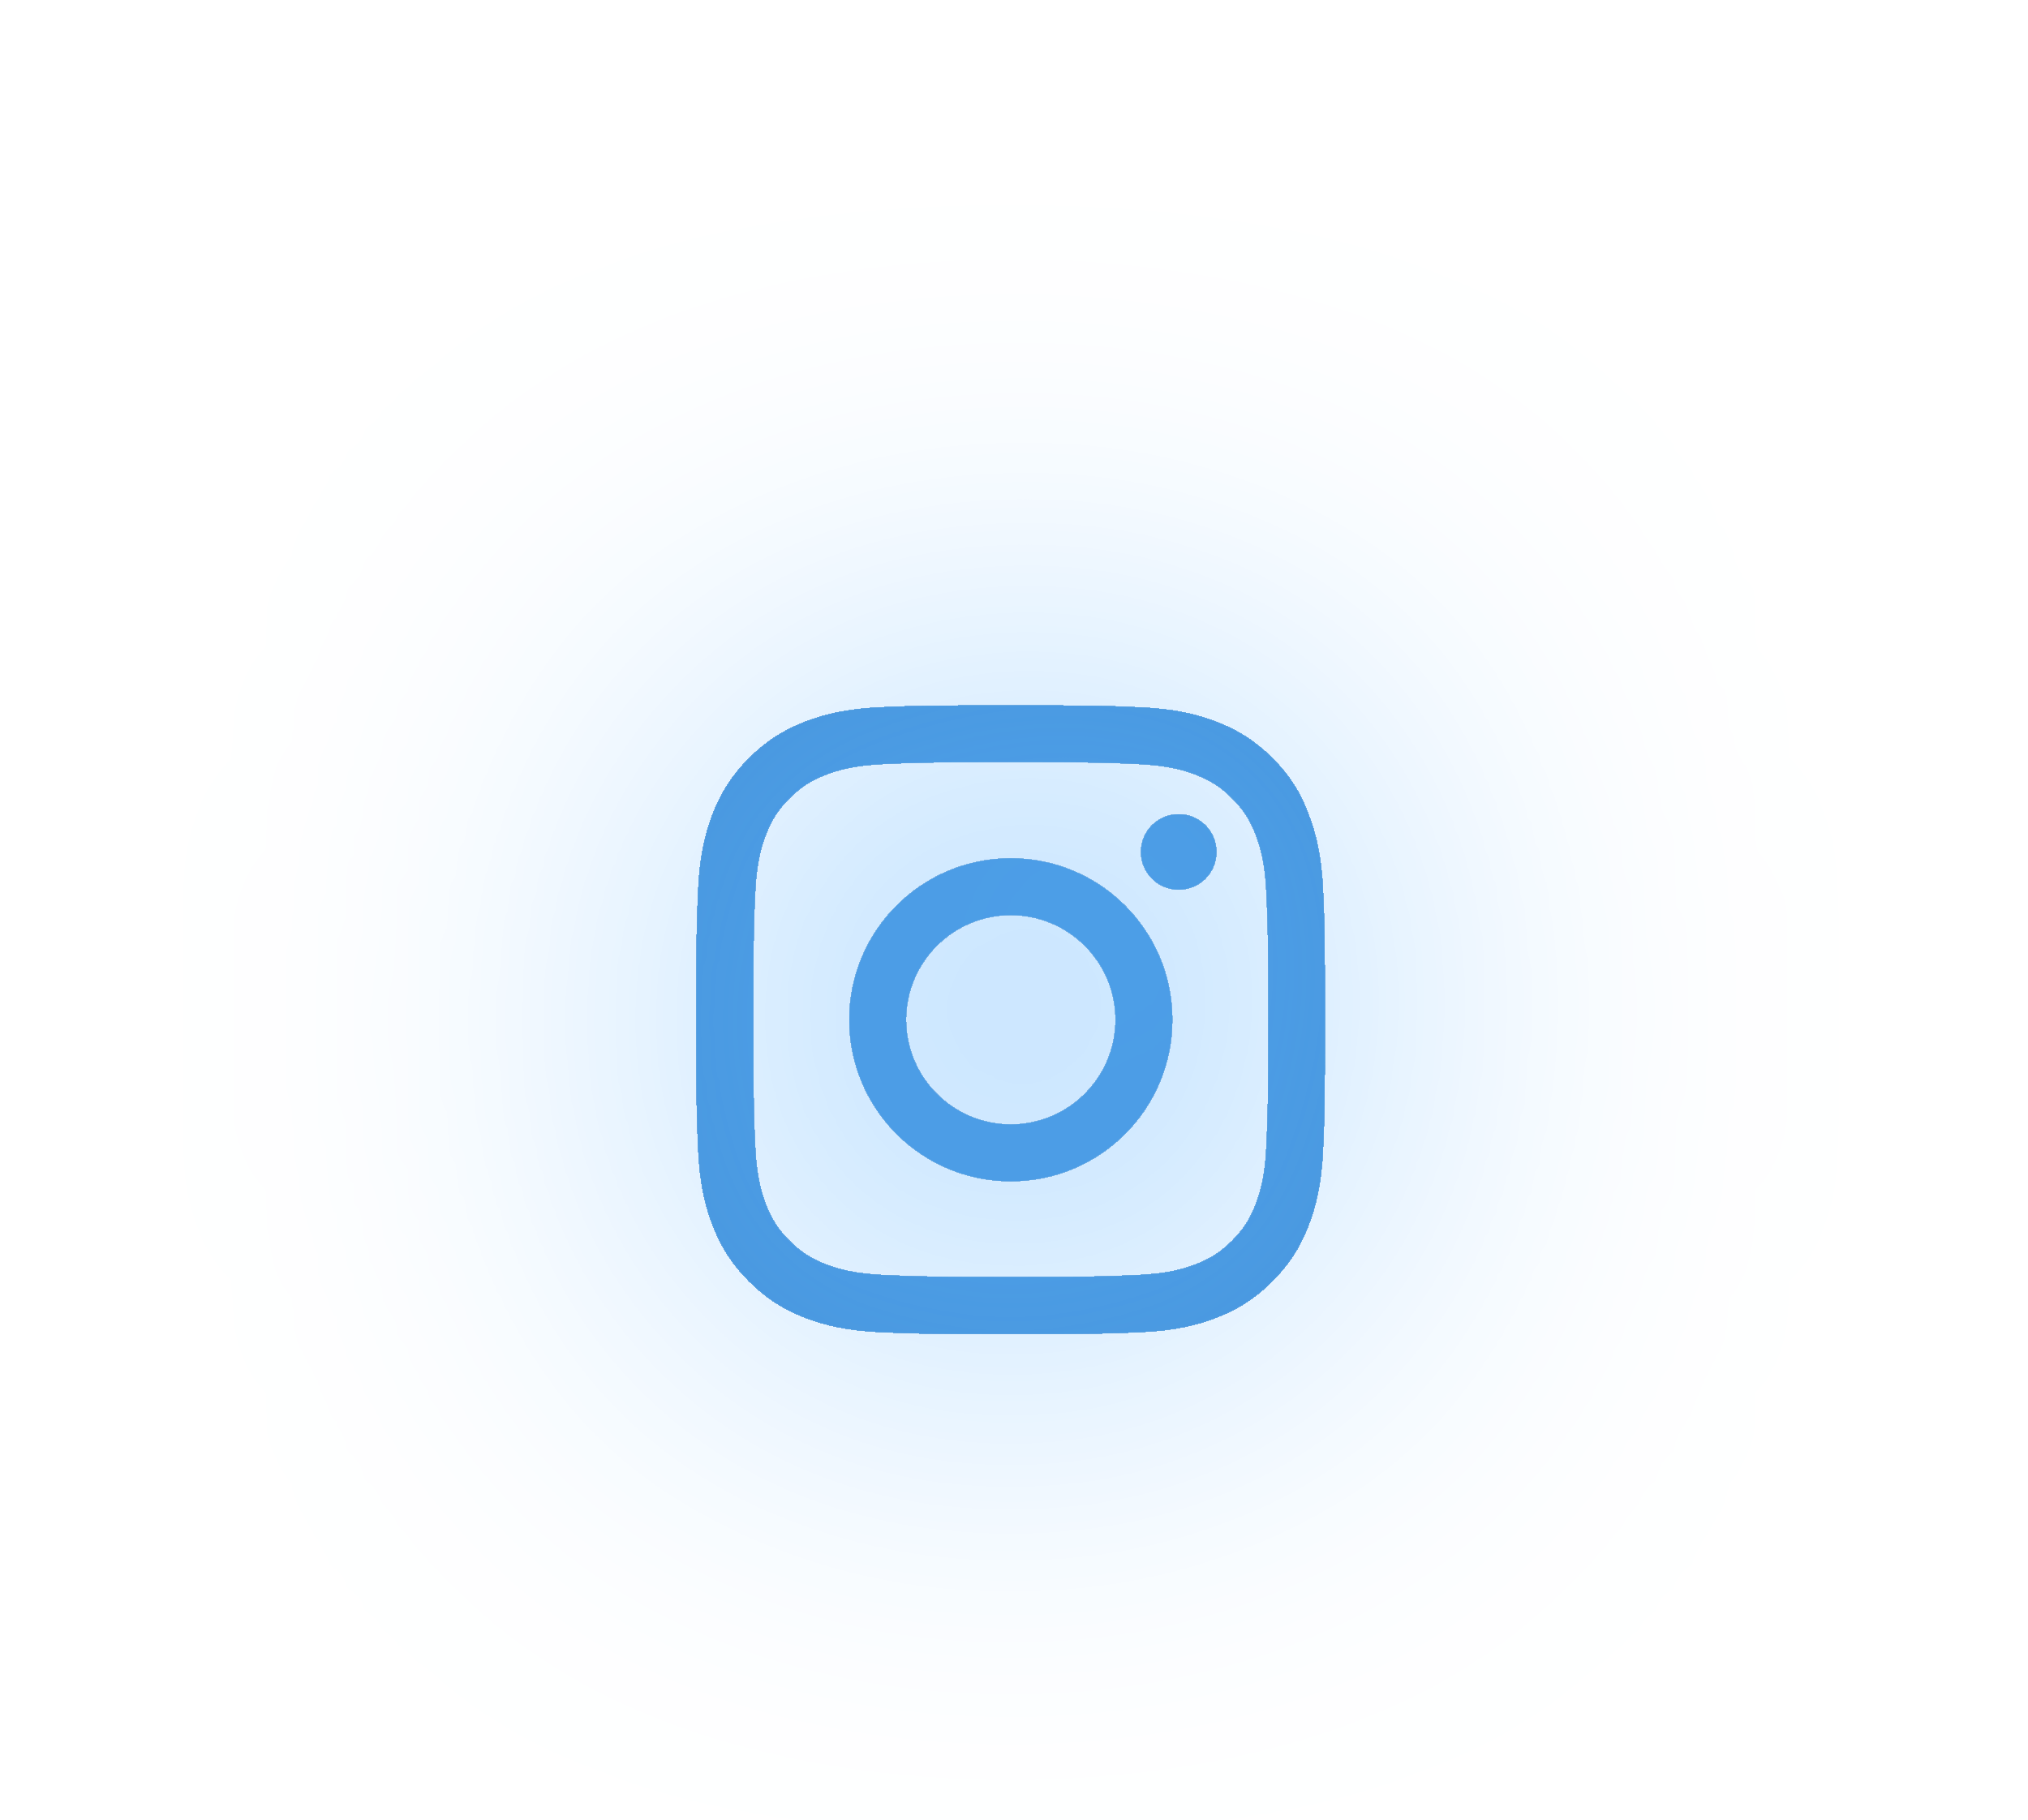
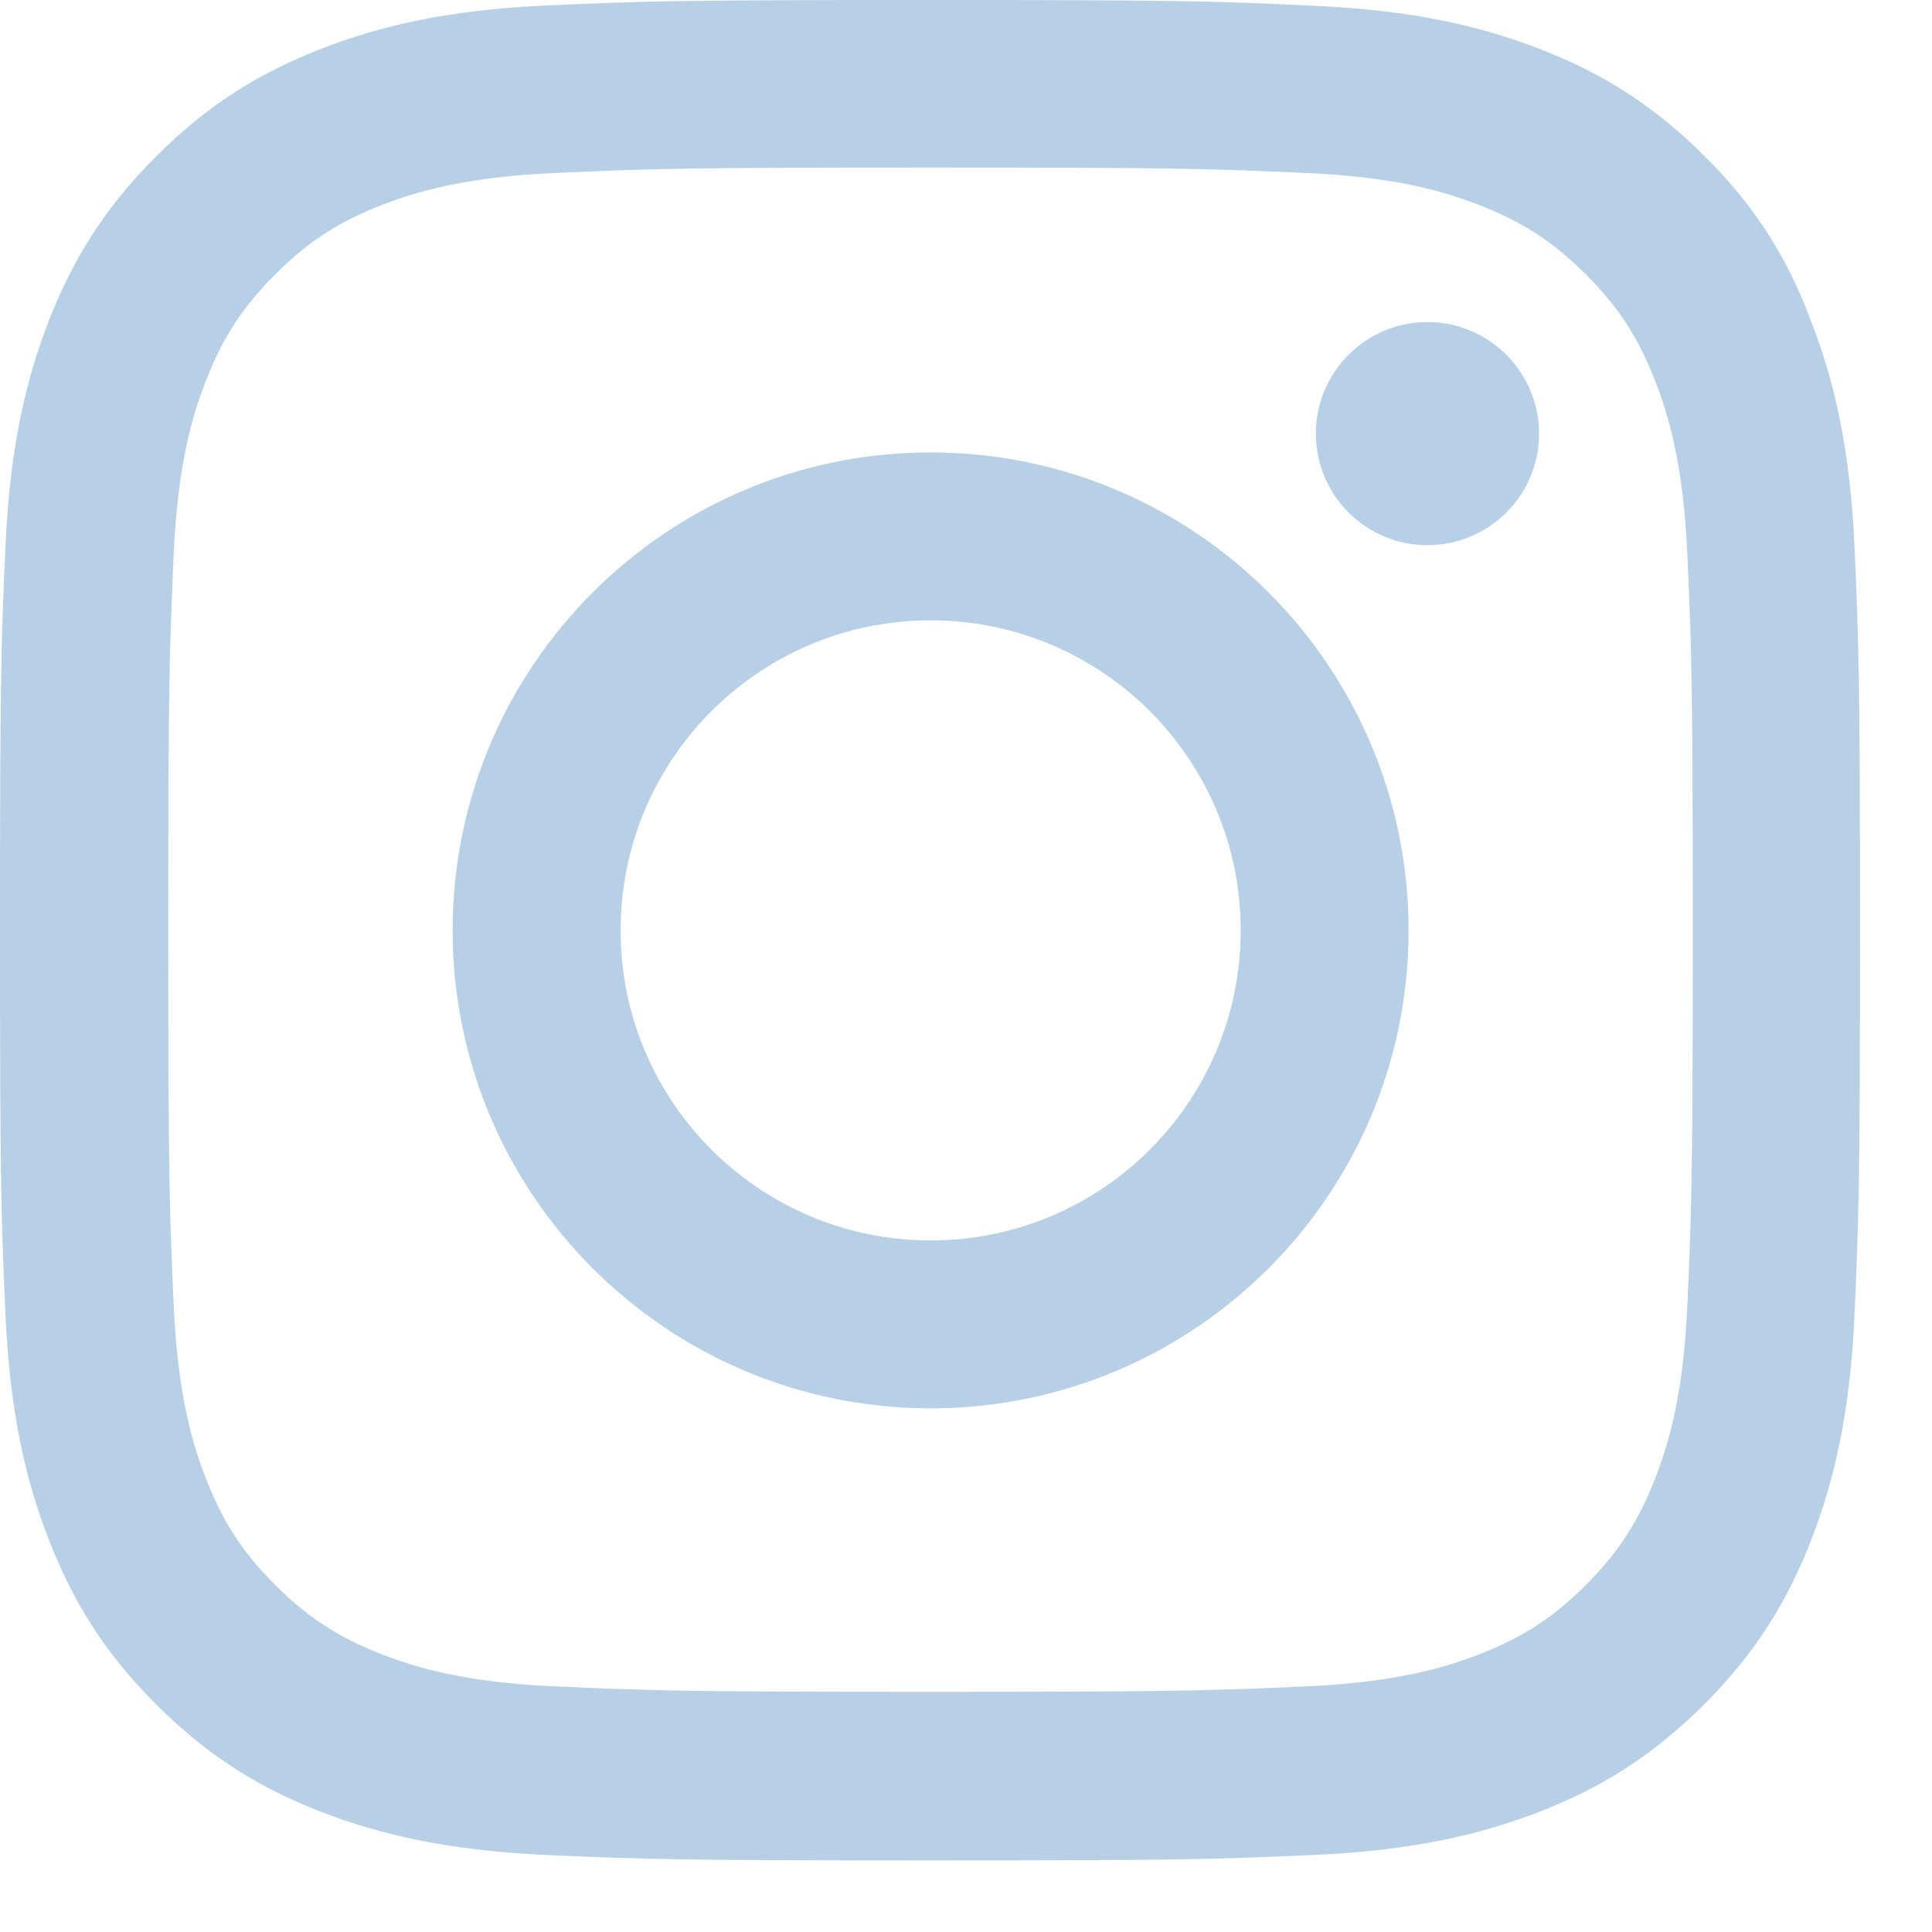
- <svg xmlns="http://www.w3.org/2000/svg" width="146" height="131" viewBox="0 0 146 131" fill="none">
-   <g filter="url(#filter0_di_214_284)">
-     <path d="M72.769 54.875C78.817 54.875 79.533 54.901 81.911 55.008C84.121 55.105 85.314 55.476 86.11 55.785C87.162 56.192 87.923 56.687 88.709 57.474C89.505 58.269 89.991 59.021 90.398 60.073C90.707 60.868 91.079 62.07 91.176 64.272C91.282 66.658 91.309 67.374 91.309 73.412C91.309 79.458 91.282 80.174 91.176 82.552C91.079 84.762 90.707 85.955 90.398 86.751C89.991 87.803 89.496 88.563 88.709 89.35C87.914 90.145 87.162 90.632 86.11 91.038C85.314 91.347 84.112 91.719 81.911 91.816C79.524 91.922 78.808 91.949 72.769 91.949C66.722 91.949 66.006 91.922 63.628 91.816C61.418 91.719 60.224 91.347 59.428 91.038C58.376 90.632 57.616 90.136 56.829 89.35C56.034 88.554 55.547 87.803 55.141 86.751C54.831 85.955 54.46 84.753 54.363 82.552C54.257 80.165 54.23 79.449 54.23 73.412C54.23 67.365 54.257 66.649 54.363 64.272C54.46 62.062 54.831 60.868 55.141 60.073C55.547 59.021 56.042 58.261 56.829 57.474C57.625 56.678 58.376 56.192 59.428 55.785C60.224 55.476 61.426 55.105 63.628 55.008C66.006 54.901 66.722 54.875 72.769 54.875ZM72.769 50.8C66.625 50.8 65.856 50.826 63.442 50.932C61.038 51.038 59.384 51.427 57.952 51.984C56.458 52.568 55.194 53.337 53.938 54.601C52.674 55.856 51.905 57.12 51.321 58.605C50.764 60.046 50.375 61.69 50.269 64.095C50.163 66.517 50.137 67.286 50.137 73.429C50.137 79.573 50.163 80.342 50.269 82.755C50.375 85.16 50.764 86.813 51.321 88.245C51.905 89.739 52.674 91.003 53.938 92.258C55.194 93.513 56.458 94.291 57.943 94.866C59.384 95.423 61.029 95.811 63.433 95.918C65.847 96.024 66.616 96.05 72.76 96.05C78.905 96.05 79.674 96.024 82.088 95.918C84.492 95.811 86.146 95.423 87.578 94.866C89.063 94.291 90.327 93.513 91.583 92.258C92.838 91.003 93.616 89.739 94.191 88.254C94.748 86.813 95.137 85.168 95.243 82.764C95.349 80.351 95.376 79.582 95.376 73.438C95.376 67.295 95.349 66.526 95.243 64.112C95.137 61.708 94.748 60.055 94.191 58.623C93.634 57.12 92.865 55.856 91.6 54.601C90.345 53.346 89.081 52.568 87.596 51.993C86.154 51.436 84.51 51.047 82.105 50.941C79.683 50.826 78.914 50.8 72.769 50.8Z" fill="#54AEFF" />
-     <path d="M72.77 61.806C66.352 61.806 61.145 67.012 61.145 73.43C61.145 79.847 66.352 85.054 72.77 85.054C79.189 85.054 84.396 79.847 84.396 73.43C84.396 67.012 79.189 61.806 72.77 61.806ZM72.77 80.97C68.606 80.97 65.229 77.593 65.229 73.43C65.229 69.266 68.606 65.89 72.77 65.89C76.934 65.89 80.311 69.266 80.311 73.43C80.311 77.593 76.934 80.97 72.77 80.97Z" fill="#54AEFF" />
-     <path d="M87.571 61.346C87.571 62.848 86.351 64.059 84.857 64.059C83.354 64.059 82.143 62.84 82.143 61.346C82.143 59.843 83.363 58.632 84.857 58.632C86.351 58.632 87.571 59.852 87.571 61.346Z" fill="#54AEFF" />
-   </g>
-   <defs>
-     <filter id="filter0_di_214_284" x="0.137" y="0.8" width="145.238" height="145.25" filterUnits="userSpaceOnUse" color-interpolation-filters="sRGB">
-       <feFlood flood-opacity="0" result="BackgroundImageFix" />
-       <feColorMatrix in="SourceAlpha" type="matrix" values="0 0 0 0 0 0 0 0 0 0 0 0 0 0 0 0 0 0 127 0" result="hardAlpha" />
-       <feOffset />
-       <feGaussianBlur stdDeviation="25" />
-       <feComposite in2="hardAlpha" operator="out" />
-       <feColorMatrix type="matrix" values="0 0 0 0 0.329 0 0 0 0 0.682 0 0 0 0 1 0 0 0 1 0" />
-       <feBlend mode="normal" in2="BackgroundImageFix" result="effect1_dropShadow_214_284" />
-       <feBlend mode="normal" in="SourceGraphic" in2="effect1_dropShadow_214_284" result="shape" />
-       <feColorMatrix in="SourceAlpha" type="matrix" values="0 0 0 0 0 0 0 0 0 0 0 0 0 0 0 0 0 0 127 0" result="hardAlpha" />
-       <feOffset />
-       <feGaussianBlur stdDeviation="10" />
-       <feComposite in2="hardAlpha" operator="arithmetic" k2="-1" k3="1" />
-       <feColorMatrix type="matrix" values="0 0 0 0 0.282 0 0 0 0 0.584 0 0 0 0 0.855 0 0 0 1 0" />
-       <feBlend mode="normal" in2="shape" result="effect2_innerShadow_214_284" />
-     </filter>
-   </defs>
+ <svg xmlns="http://www.w3.org/2000/svg" width="22" height="22" viewBox="0 0 22 22" fill="none">
+   <path d="M10.596 1.908C13.427 1.908 13.762 1.92 14.876 1.97C15.911 2.015 16.469 2.189 16.842 2.334C17.334 2.525 17.69 2.756 18.059 3.125C18.431 3.497 18.659 3.849 18.849 4.341C18.994 4.714 19.168 5.277 19.214 6.307C19.263 7.425 19.276 7.76 19.276 10.586C19.276 13.417 19.263 13.752 19.214 14.866C19.168 15.9 18.994 16.459 18.849 16.831C18.659 17.324 18.427 17.68 18.059 18.048C17.686 18.421 17.334 18.648 16.842 18.839C16.469 18.983 15.906 19.157 14.876 19.203C13.758 19.252 13.423 19.265 10.596 19.265C7.765 19.265 7.43 19.252 6.316 19.203C5.281 19.157 4.723 18.983 4.35 18.839C3.858 18.648 3.502 18.416 3.133 18.048C2.761 17.676 2.533 17.324 2.343 16.831C2.198 16.459 2.024 15.896 1.978 14.866C1.929 13.748 1.916 13.413 1.916 10.586C1.916 7.756 1.929 7.42 1.978 6.307C2.024 5.272 2.198 4.714 2.343 4.341C2.533 3.849 2.765 3.493 3.133 3.125C3.506 2.752 3.858 2.525 4.35 2.334C4.723 2.189 5.286 2.015 6.316 1.97C7.43 1.92 7.765 1.908 10.596 1.908ZM10.596 0C7.719 0 7.359 0.012 6.229 0.062C5.103 0.112 4.329 0.294 3.659 0.555C2.959 0.828 2.368 1.188 1.78 1.78C1.188 2.367 0.828 2.959 0.555 3.654C0.294 4.329 0.112 5.099 0.062 6.224C0.012 7.358 0 7.718 0 10.595C0 13.471 0.012 13.831 0.062 14.961C0.112 16.087 0.294 16.86 0.555 17.531C0.828 18.23 1.188 18.822 1.78 19.41C2.368 19.997 2.959 20.362 3.655 20.631C4.329 20.891 5.099 21.073 6.225 21.123C7.355 21.173 7.715 21.185 10.592 21.185C13.469 21.185 13.829 21.173 14.959 21.123C16.084 21.073 16.858 20.891 17.529 20.631C18.224 20.362 18.816 19.997 19.404 19.41C19.992 18.822 20.356 18.23 20.625 17.535C20.886 16.86 21.068 16.091 21.118 14.965C21.167 13.835 21.18 13.475 21.18 10.599C21.18 7.723 21.167 7.362 21.118 6.233C21.068 5.107 20.886 4.333 20.625 3.663C20.364 2.959 20.004 2.367 19.412 1.78C18.825 1.192 18.233 0.828 17.537 0.559C16.863 0.298 16.093 0.116 14.967 0.066C13.833 0.012 13.473 0 10.596 0Z" fill="#B8D0E5" />
+   <path d="M10.597 5.152C7.592 5.152 5.154 7.59 5.154 10.595C5.154 13.599 7.592 16.037 10.597 16.037C13.602 16.037 16.04 13.599 16.04 10.595C16.04 7.59 13.602 5.152 10.597 5.152ZM10.597 14.125C8.648 14.125 7.067 12.544 7.067 10.595C7.067 8.645 8.648 7.064 10.597 7.064C12.547 7.064 14.128 8.645 14.128 10.595C14.128 12.544 12.547 14.125 10.597 14.125Z" fill="#B8D0E5" />
+   <path d="M17.526 4.938C17.526 5.641 16.955 6.208 16.255 6.208C15.551 6.208 14.984 5.637 14.984 4.938C14.984 4.234 15.556 3.667 16.255 3.667C16.955 3.667 17.526 4.238 17.526 4.938Z" fill="#B8D0E5" />
</svg>
